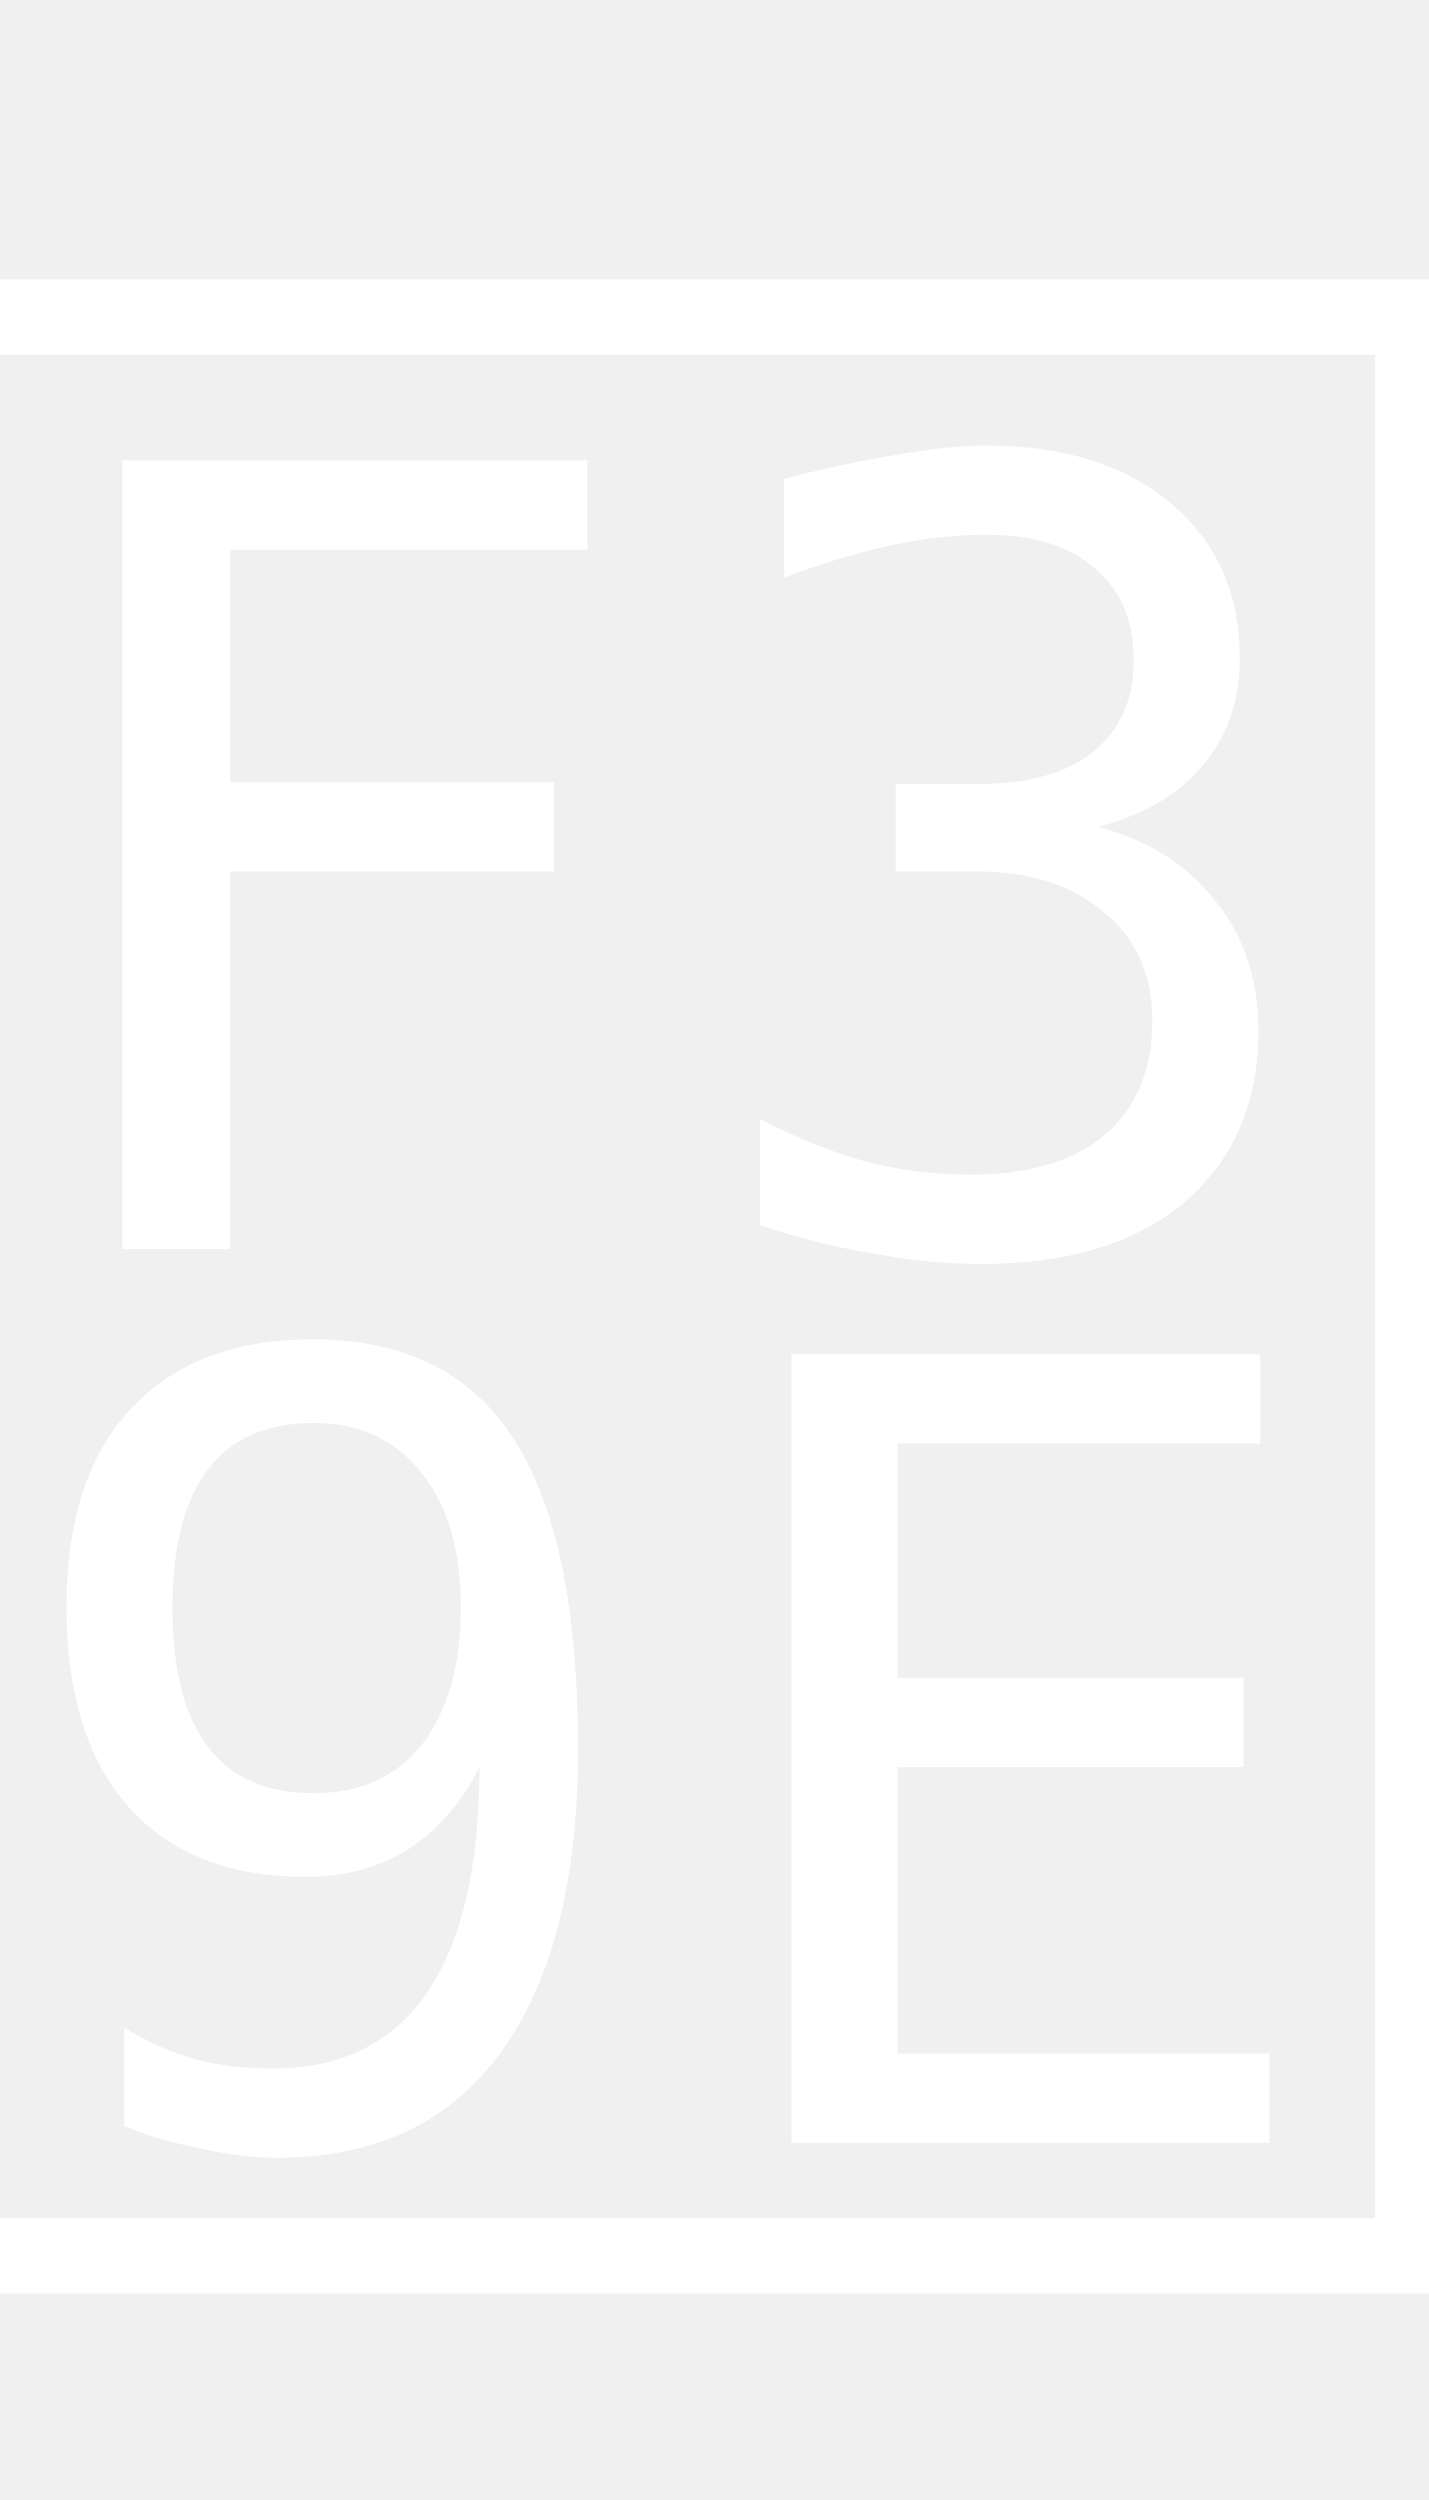
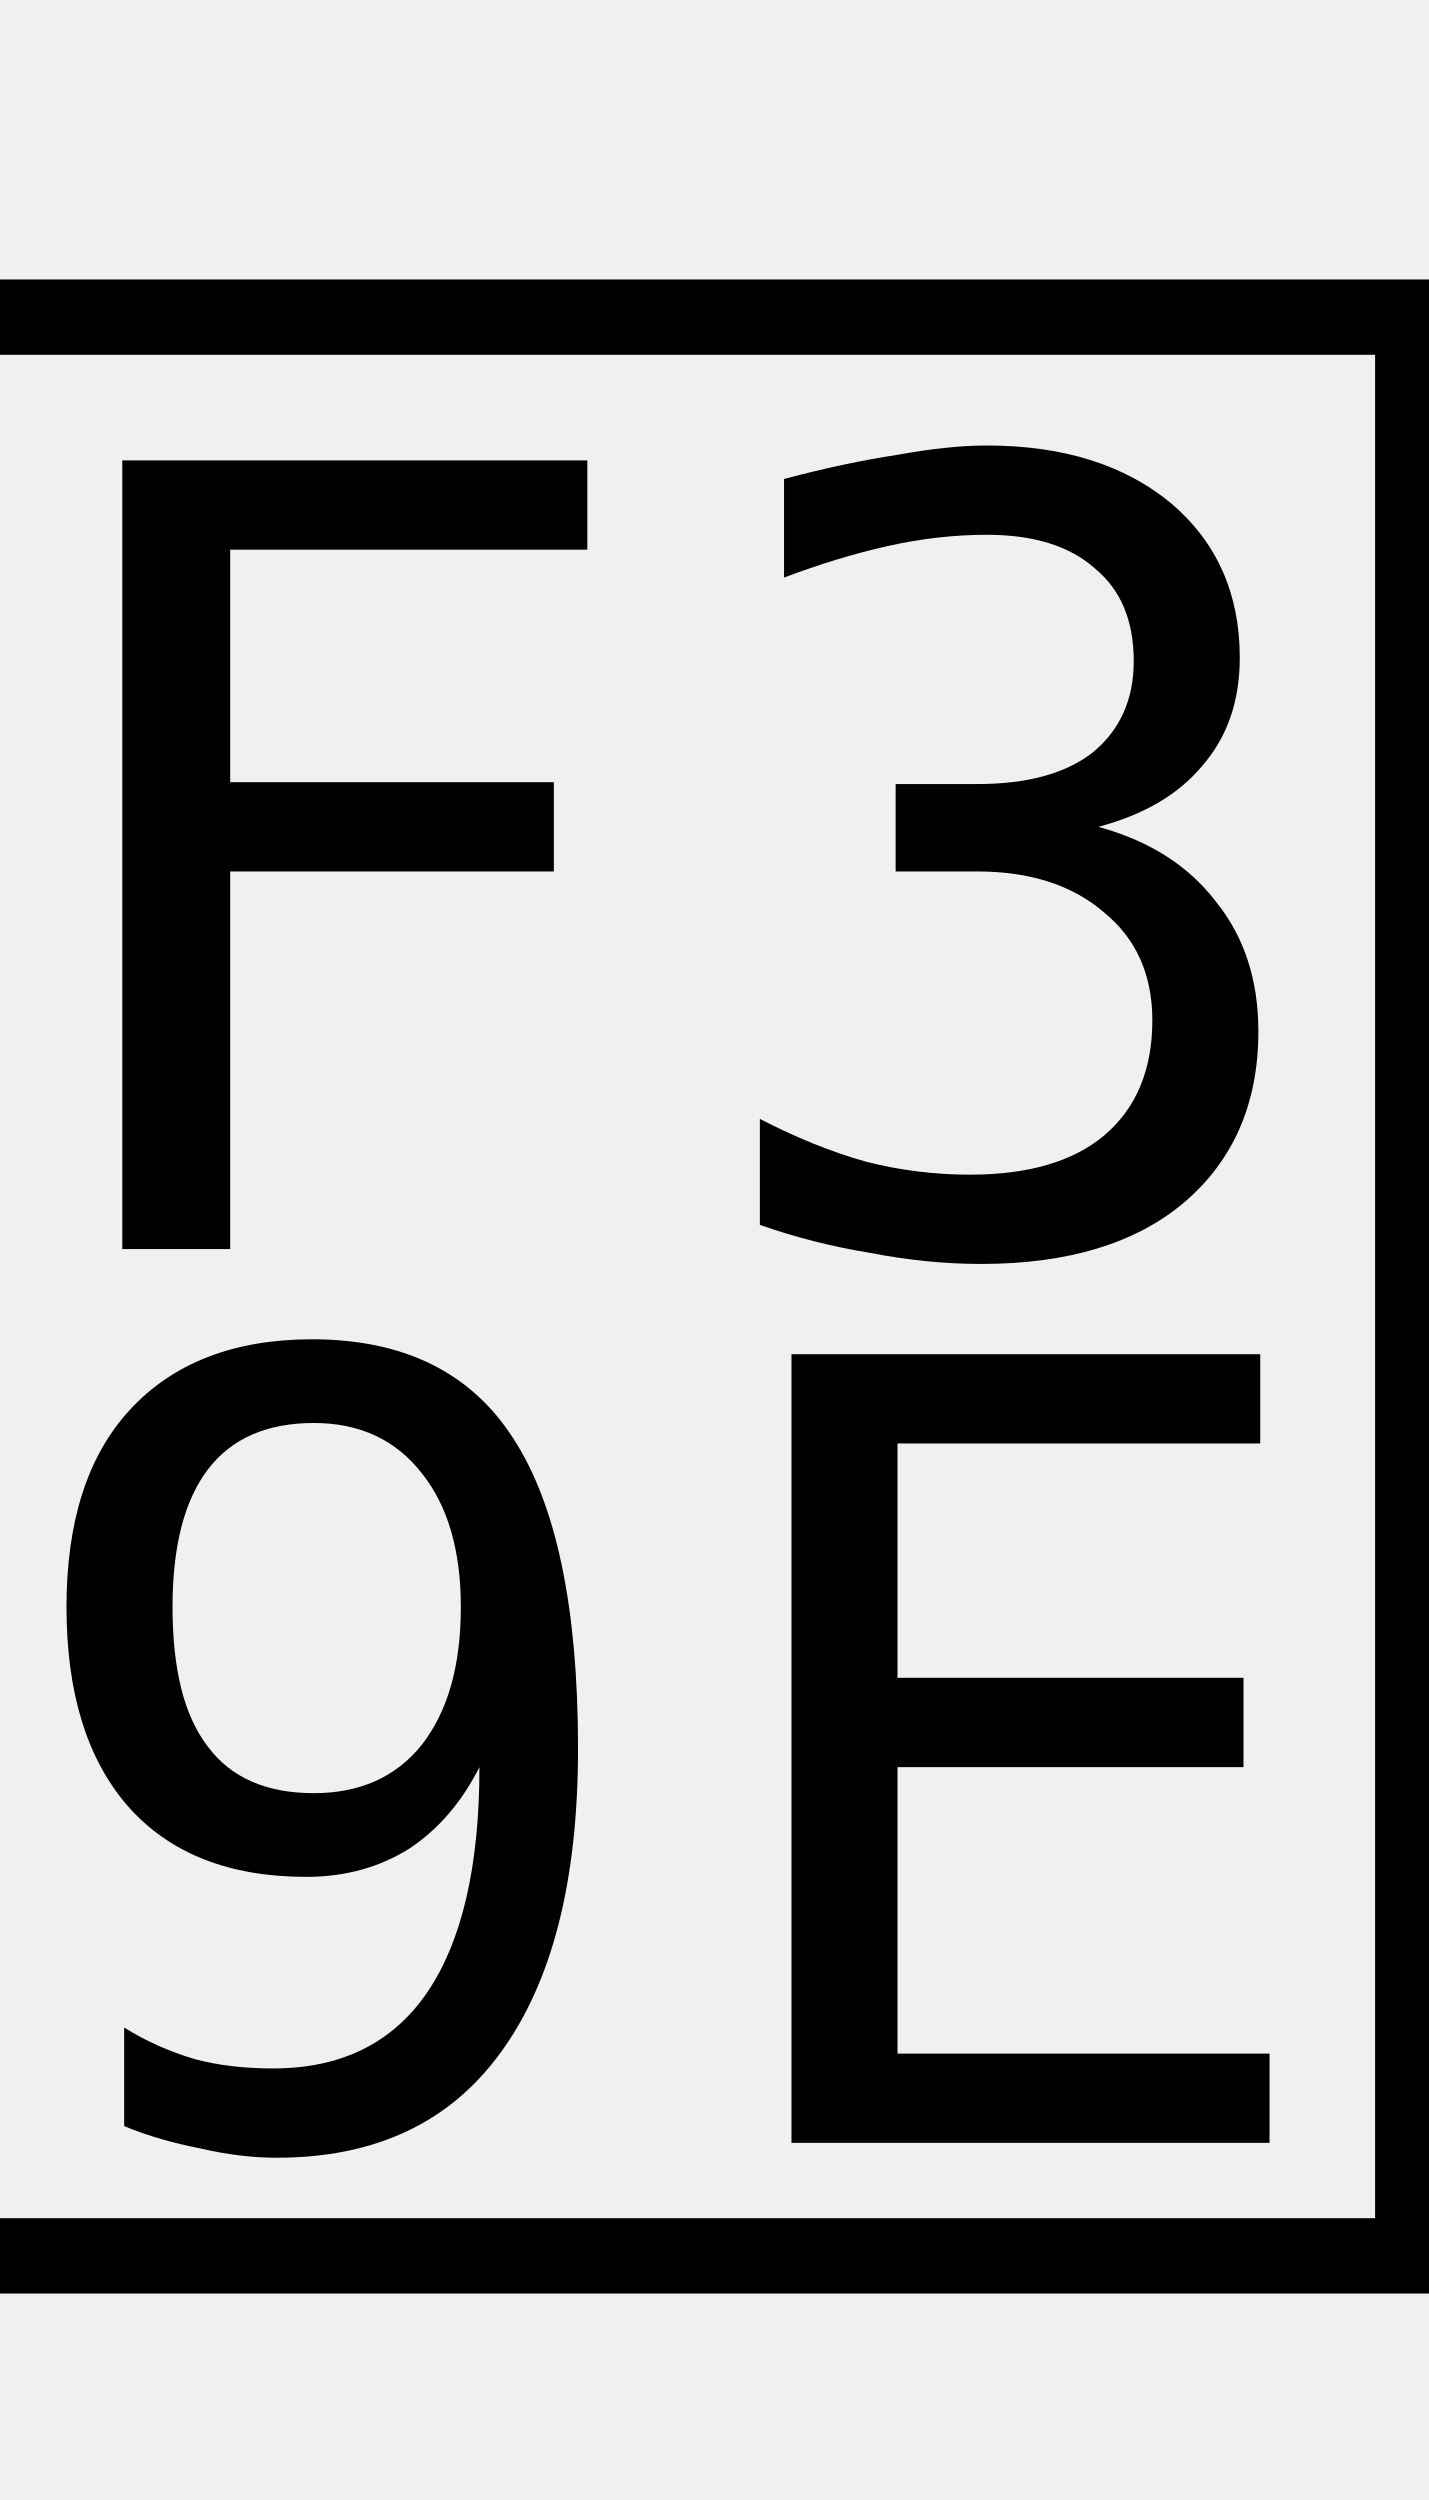
<svg xmlns="http://www.w3.org/2000/svg" width="12" height="21">
-   <text x="12.817" y="18" style="font-size:20px;fill:#fff;text-anchor:end;font-family:&quot;Font Awesome 5 Brands&quot;;text-transform:uppercase">
+   <text id="facebook" fill="currentColor" x="12.817" y="18" style="font-size:20px;text-anchor:end;font-family:&quot;Font Awesome 5 Brands&quot;;text-transform:uppercase">
    <tspan x="12.817"></tspan>
  </text>
</svg>
